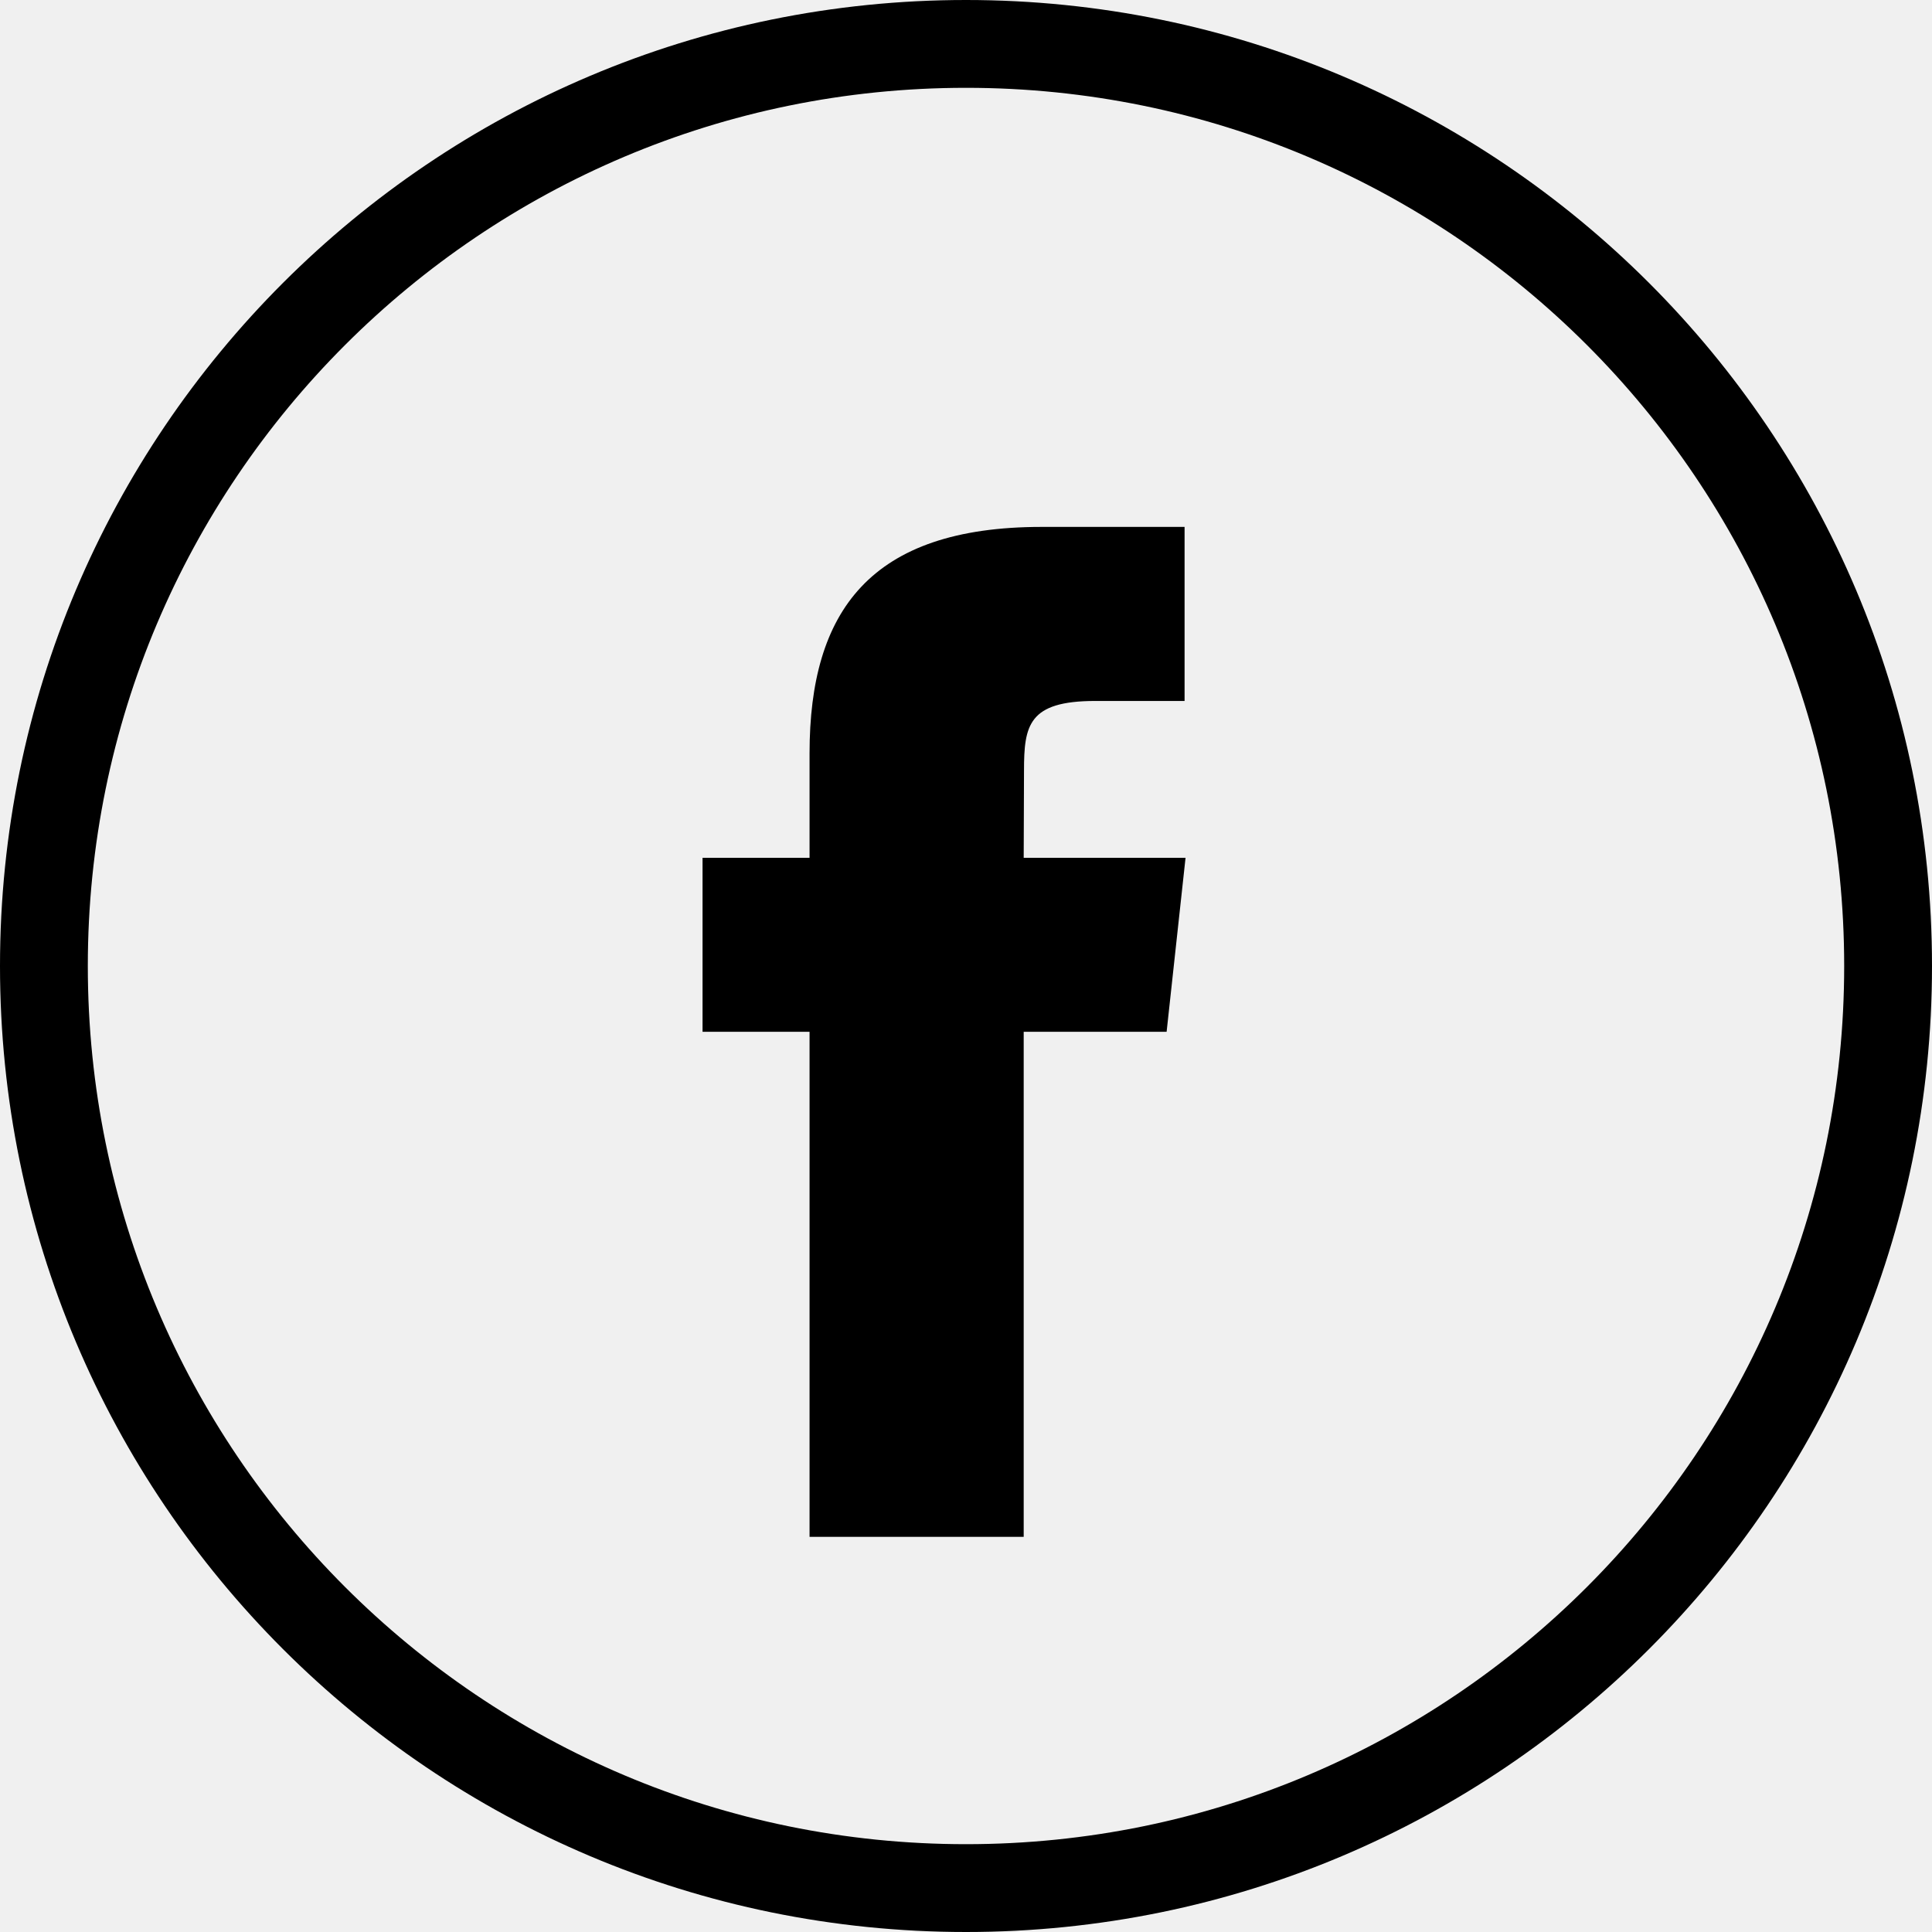
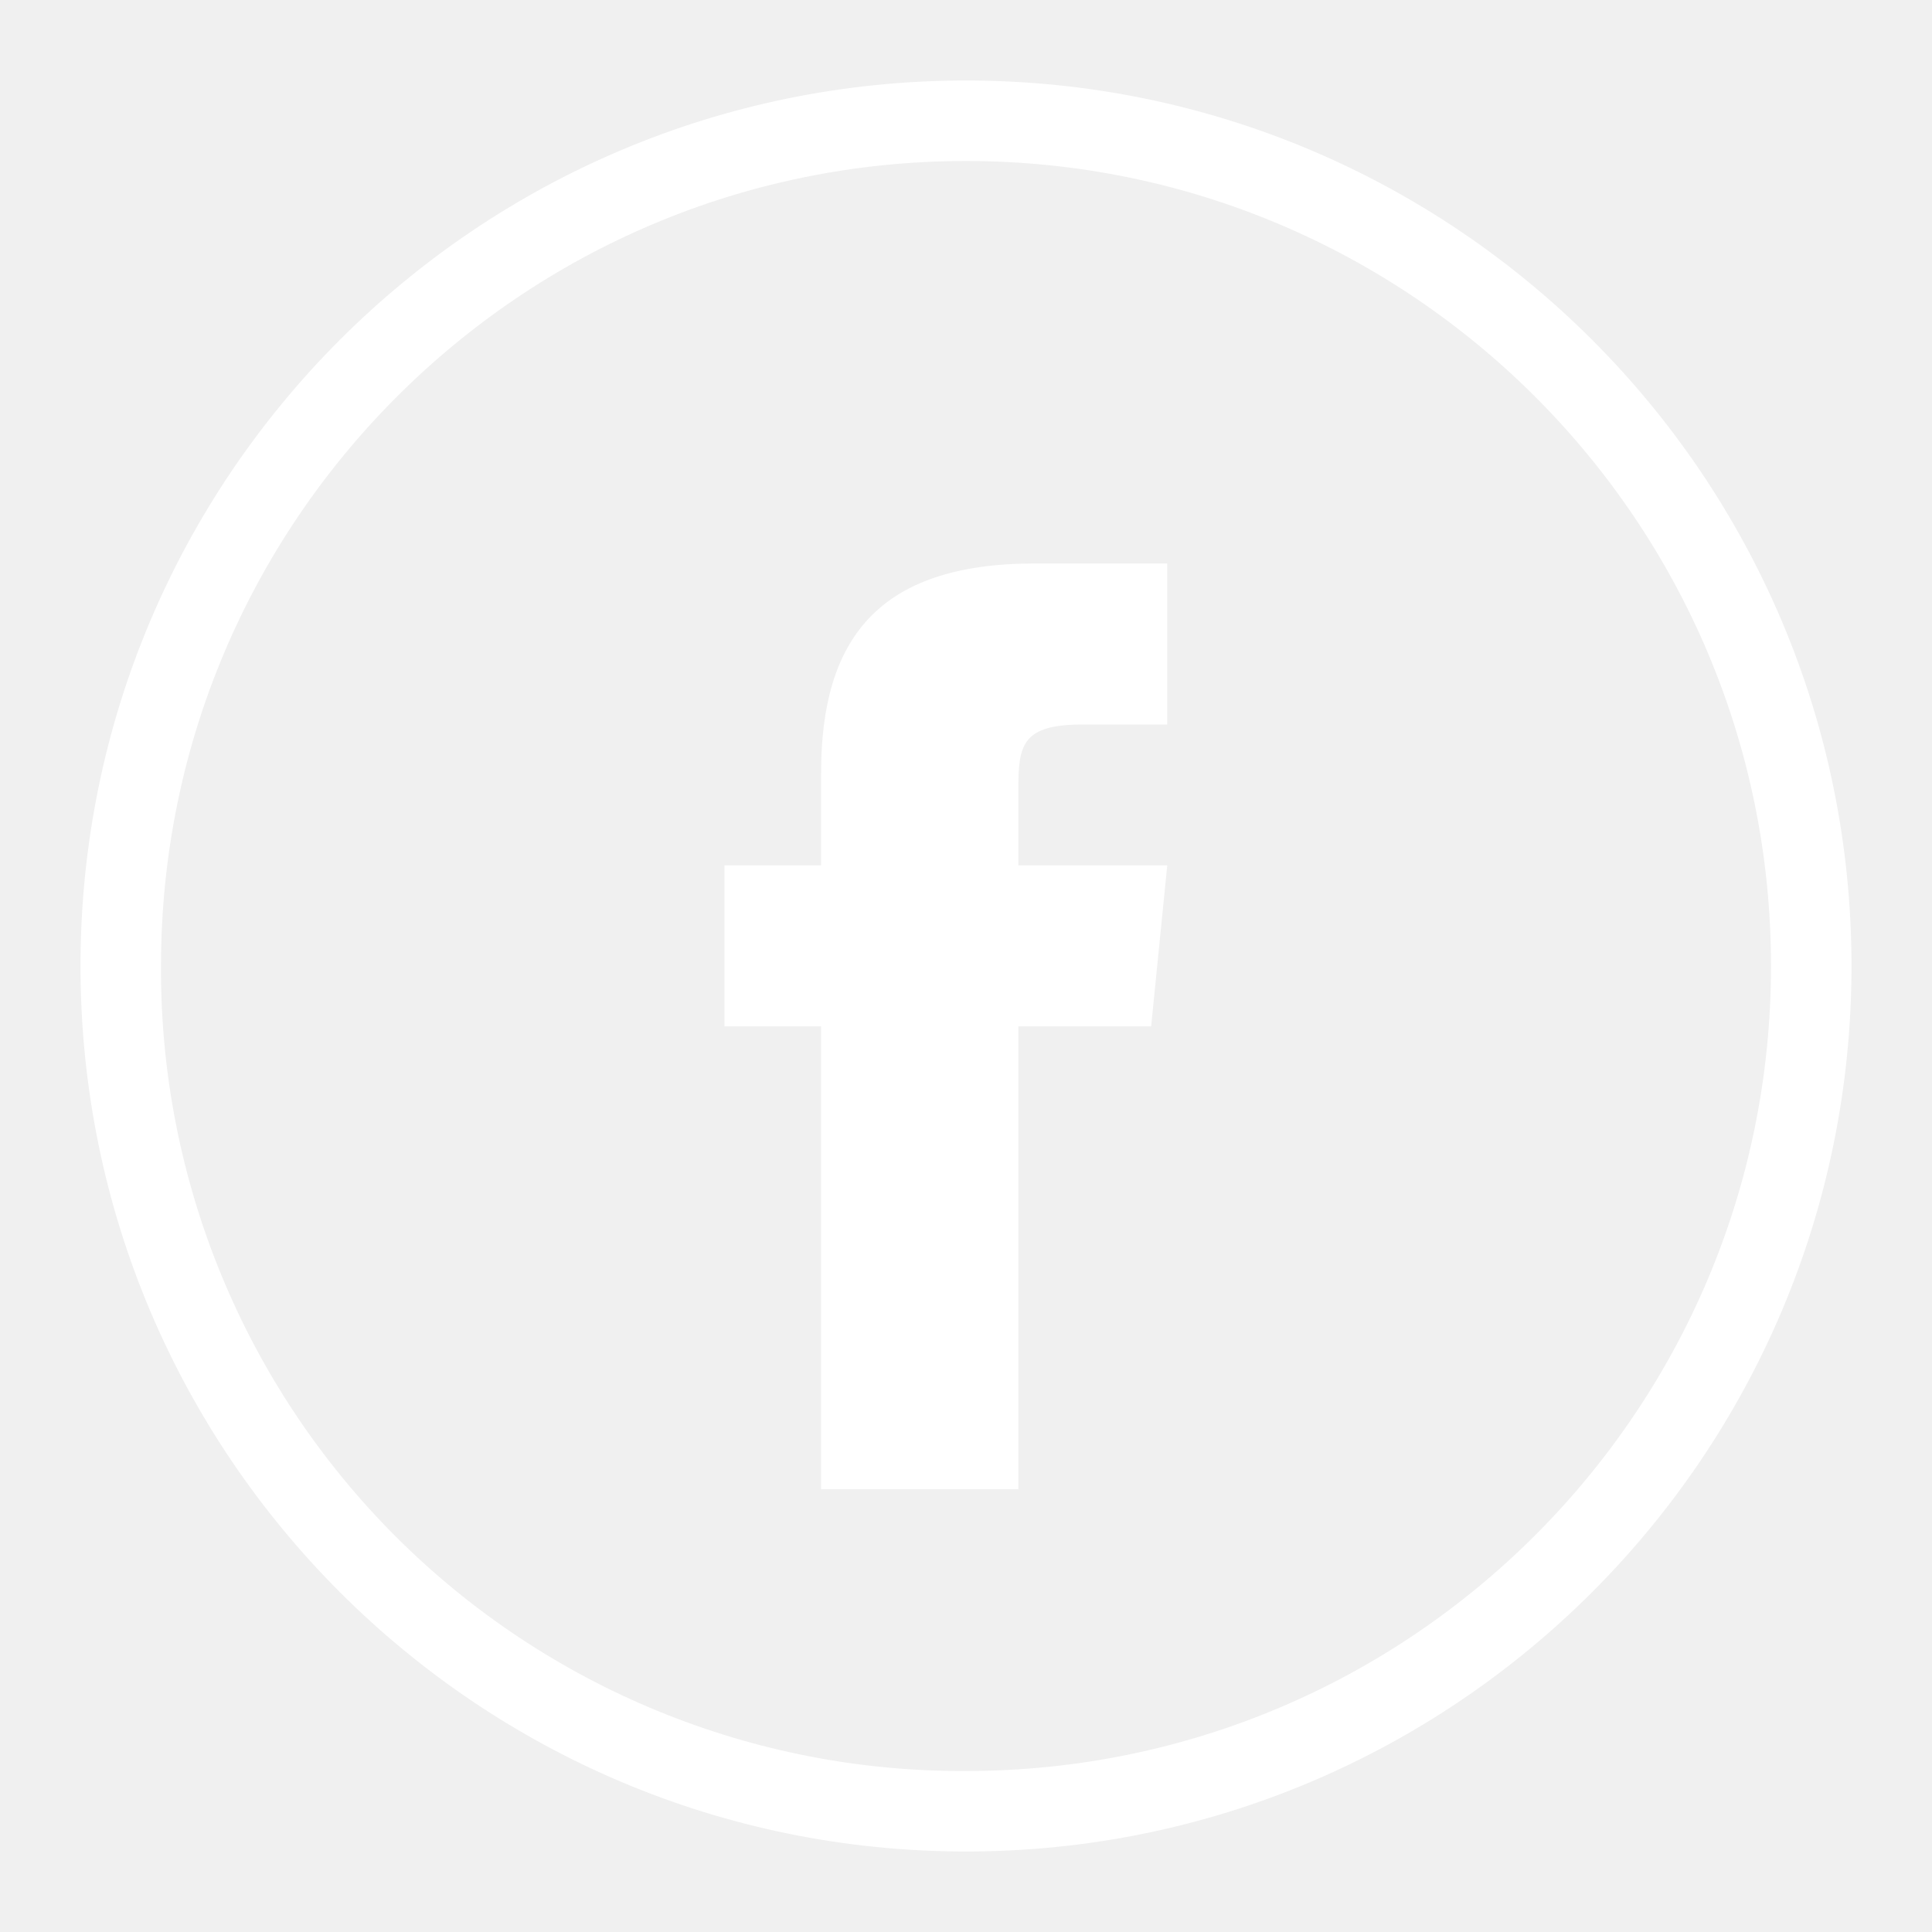
- <svg xmlns="http://www.w3.org/2000/svg" xmlns:xlink="http://www.w3.org/1999/xlink" width="44px" height="44px" viewBox="0 0 44 44" version="1.1">
+ <svg xmlns="http://www.w3.org/2000/svg" id="Layer_1" data-name="Layer 1" viewBox="0 0 48 48">
  <defs>
-     <path d="M22 44C34.15 44 44 34.15 44 22C44 9.85 34.15 0 22 0C9.85 0 0 9.85 0 22C0 34.15 9.85 44 22 44Z" id="path_1" />
-     <clipPath id="clip_1">
-       <use xlink:href="#path_1" />
+     <style>
+       .cls-1, .cls-3 {
+         fill: none;
+       }
+ 
+       .cls-2 {
+         clip-path: url(#clip-path);
+       }
+ 
+       .cls-3 {
+         stroke: #fff;
+         stroke-width: 4px;
+       }
+ 
+       .cls-4 {
+         fill: #fff;
+         fill-rule: evenodd;
+       }
+     </style>
+     <clipPath id="clip-path" transform="translate(2 2)">
+       <circle class="cls-1" cx="22" cy="22" r="22" />
    </clipPath>
  </defs>
-   <path d="M0 0L44 0L44 44L0 44L0 0Z" id="Rectangle" fill="none" fill-rule="evenodd" stroke="none" />
  <g id="Oval">
-     <g clip-path="url(#clip_1)">
-       <use xlink:href="#path_1" fill="none" stroke="#000000" stroke-width="4" />
+     <g class="cls-2">
+       <path id="path_1" data-name="path 1" class="cls-3" d="M22,44A22,22,0,1,0,0,22,21.9,21.9,0,0,0,22,44Z" transform="translate(2 2)" />
    </g>
  </g>
-   <path d="M7.315 23L2.437 23L2.437 11.498L0 11.498L0 7.536L2.437 7.536L2.437 5.156C2.437 1.923 3.813 0 7.723 0L10.978 0L10.978 3.964L8.944 3.964C7.421 3.964 7.321 4.518 7.321 5.552L7.314 7.536L11 7.536L10.569 11.498L7.314 11.498L7.314 23L7.315 23Z" transform="translate(16 12)" id="Shape" fill="#000000" fill-rule="evenodd" stroke="none" />
+   <path id="Shape" class="cls-4" d="M23.3,35H18.4V23.5H16v-4h2.4V17.2c0-3.3,1.4-5.2,5.3-5.2H27v4H24.9c-1.5,0-1.6.5-1.6,1.6v1.9H27l-.4,4H23.3V35Z" transform="translate(2 2)" />
</svg>
